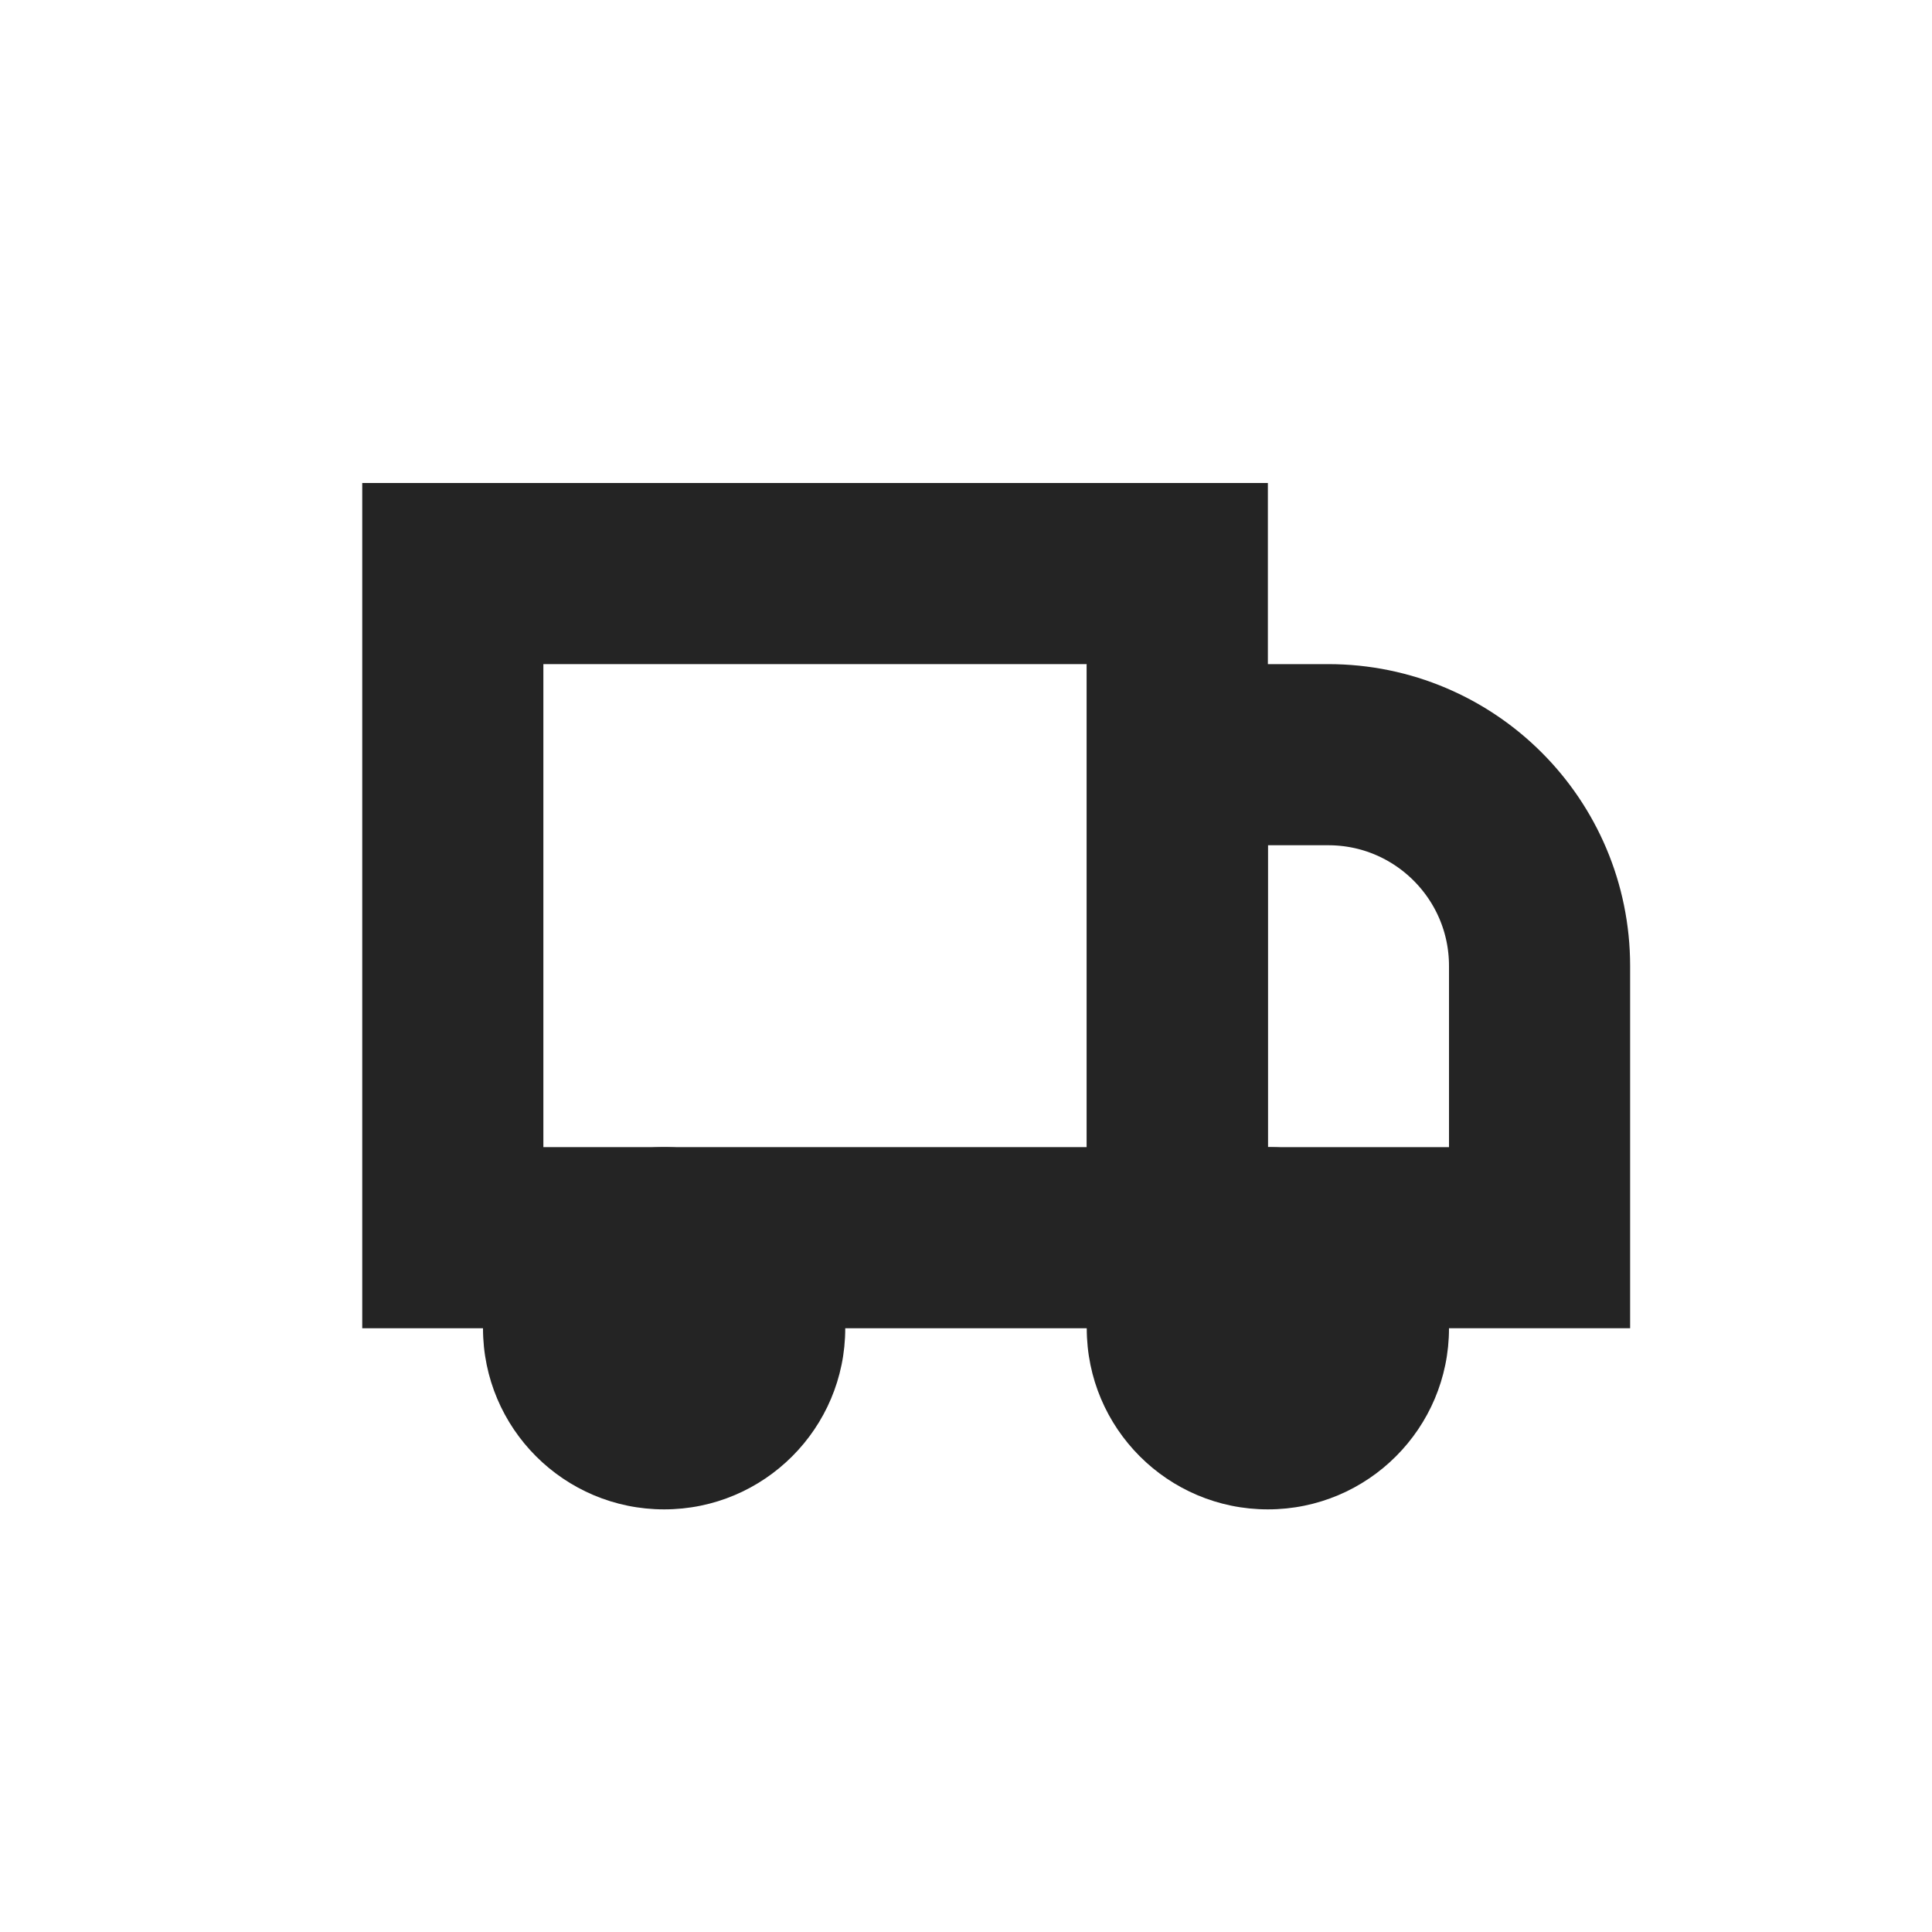
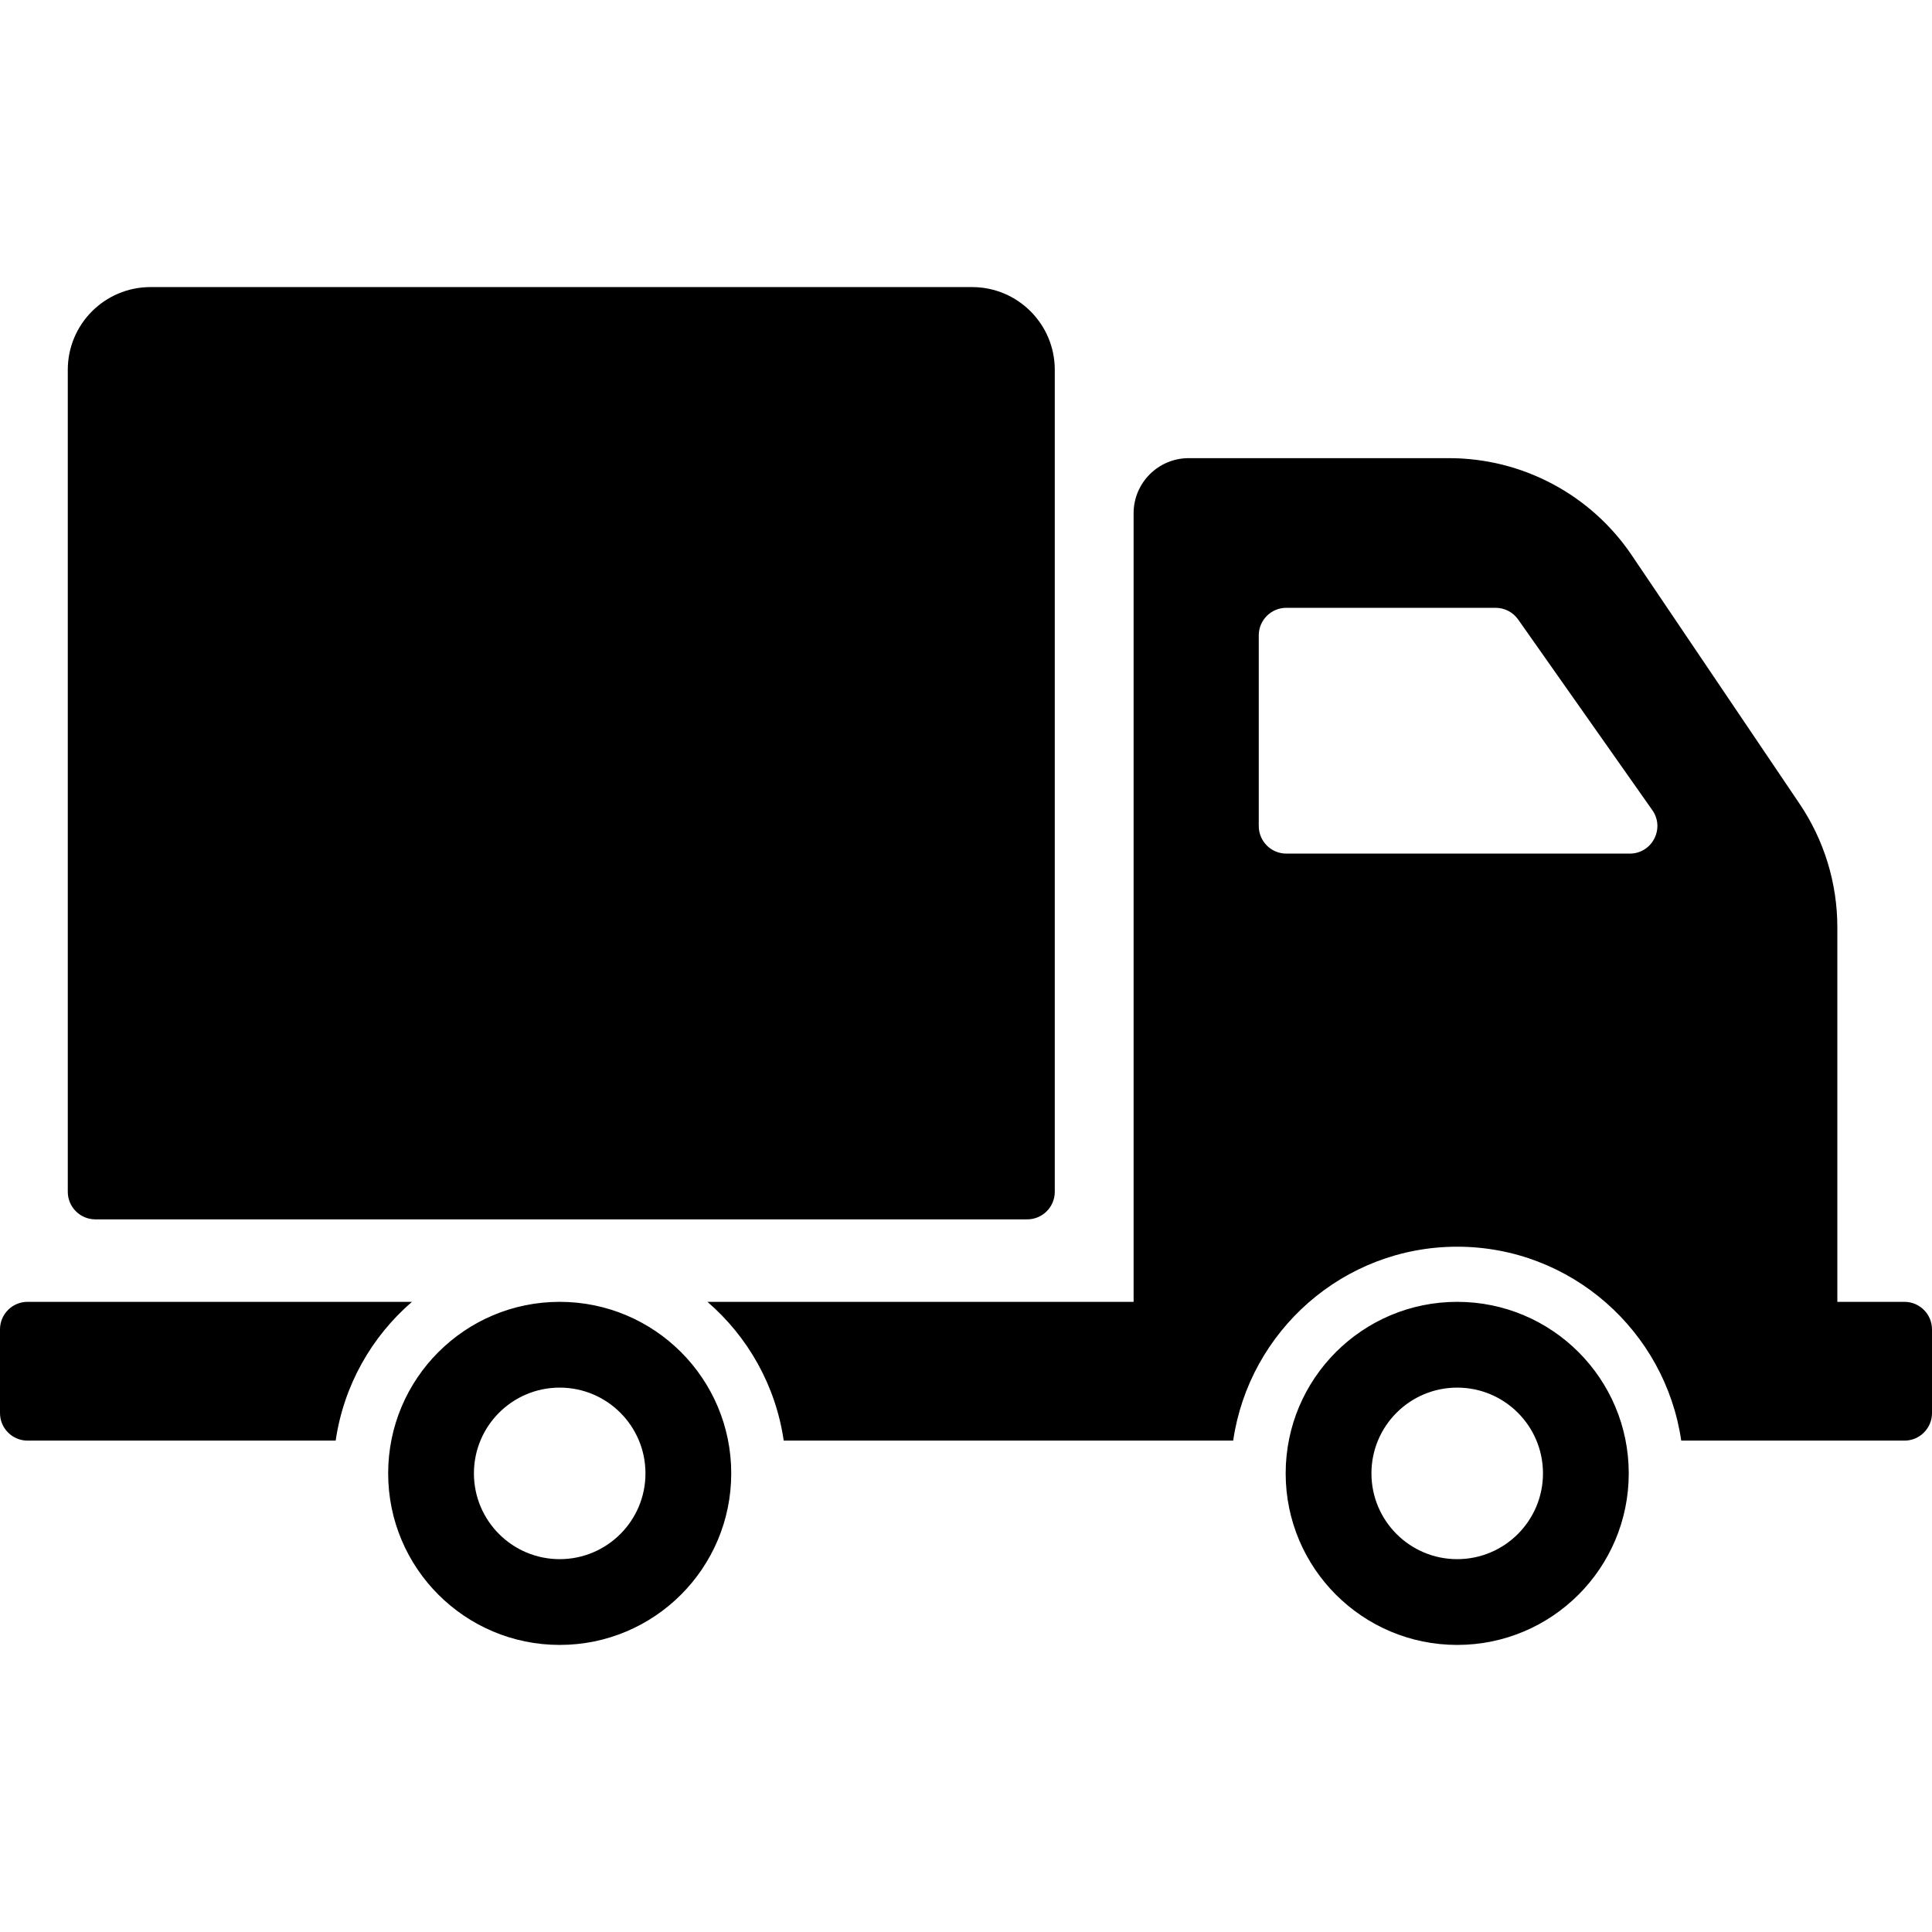
- <svg xmlns="http://www.w3.org/2000/svg" width="32px" height="32px" viewBox="0 0 32 32" version="1.1">
-   <defs />
-   <g id="tab/heading/icon/shipping" stroke="none" stroke-width="1" fill="none" fill-rule="evenodd">
-     <g id="Group" transform="translate(6, 8)">
-       <rect id="Rectangle-10" stroke="#242424" stroke-width="3" x="1.5" y="1.5" width="12" height="11" />
-       <path d="M13.5,4.5 L13.5,12.5 L19.5,12.5 L19.5,8 C19.5,6.067 17.933,4.5 16,4.5 L13.5,4.5 Z" id="Rectangle-10" stroke="#242424" stroke-width="3" />
-       <rect id="Rectangle-11" fill="#242424" x="2" y="11" width="6" height="6" rx="3" />
-       <rect id="Rectangle-11-Copy" fill="#242424" x="12" y="11" width="6" height="6" rx="3" />
-     </g>
+ <svg xmlns="http://www.w3.org/2000/svg" version="1.1" id="Capa_1" x="0px" y="0px" width="32px" height="32px" viewBox="0 0 612 612" style="enable-background:new 0 0 612 612;" xml:space="preserve">
+   <g>
+     <path d="M21.474,377.522V117.138c0-14.469,11.729-26.199,26.199-26.199h260.25c14.469,0,26.198,11.73,26.198,26.199v260.385   c0,4.823-3.909,8.733-8.733,8.733H30.207C25.383,386.256,21.474,382.346,21.474,377.522z M231.634,466.724   c0,30.01-24.329,54.338-54.338,54.338c-30.009,0-54.338-24.328-54.338-54.338c0-30.011,24.329-54.338,54.338-54.338   C207.305,412.386,231.634,436.713,231.634,466.724z M204.464,466.724c0-15.005-12.164-27.169-27.169-27.169   s-27.17,12.164-27.17,27.169s12.165,27.17,27.17,27.17S204.464,481.729,204.464,466.724z M130.495,412.385H8.733   c-4.823,0-8.733,3.91-8.733,8.733v26.495c0,4.823,3.91,8.733,8.733,8.733h97.598C108.879,438.862,117.704,423.418,130.495,412.385z    M515.938,466.724c0,30.01-24.329,54.338-54.338,54.338c-30.01,0-54.338-24.328-54.338-54.338   c0-30.011,24.328-54.338,54.338-54.338C491.609,412.385,515.938,436.713,515.938,466.724z M488.77,466.724   c0-15.005-12.165-27.169-27.17-27.169c-15.006,0-27.169,12.164-27.169,27.169s12.164,27.17,27.169,27.17   S488.77,481.729,488.77,466.724z M612,421.118v26.495c0,4.823-3.91,8.733-8.733,8.733h-70.704   c-5.057-34.683-34.906-61.427-70.961-61.427c-36.062,0-65.912,26.745-70.969,61.427H248.261   c-2.549-17.483-11.373-32.928-24.164-43.961h134.994V162.594c0-9.646,7.82-17.466,17.466-17.466h82.445   c23.214,0,44.911,11.531,57.9,30.77l53.15,78.721c7.796,11.547,11.962,25.161,11.962,39.094v118.672h21.253   C608.09,412.385,612,416.295,612,421.118z M523.408,256.635l-42.501-60.393c-1.636-2.324-4.3-3.707-7.142-3.707H407.47   c-4.822,0-8.733,3.91-8.733,8.733v60.393c0,4.824,3.91,8.733,8.733,8.733h108.798C523.342,270.394,527.48,262.421,523.408,256.635z   " />
  </g>
+   <g>
+ </g>
+   <g>
+ </g>
+   <g>
+ </g>
+   <g>
+ </g>
+   <g>
+ </g>
+   <g>
+ </g>
+   <g>
+ </g>
+   <g>
+ </g>
+   <g>
+ </g>
+   <g>
+ </g>
+   <g>
+ </g>
+   <g>
+ </g>
+   <g>
+ </g>
+   <g>
+ </g>
+   <g>
+ </g>
</svg>
